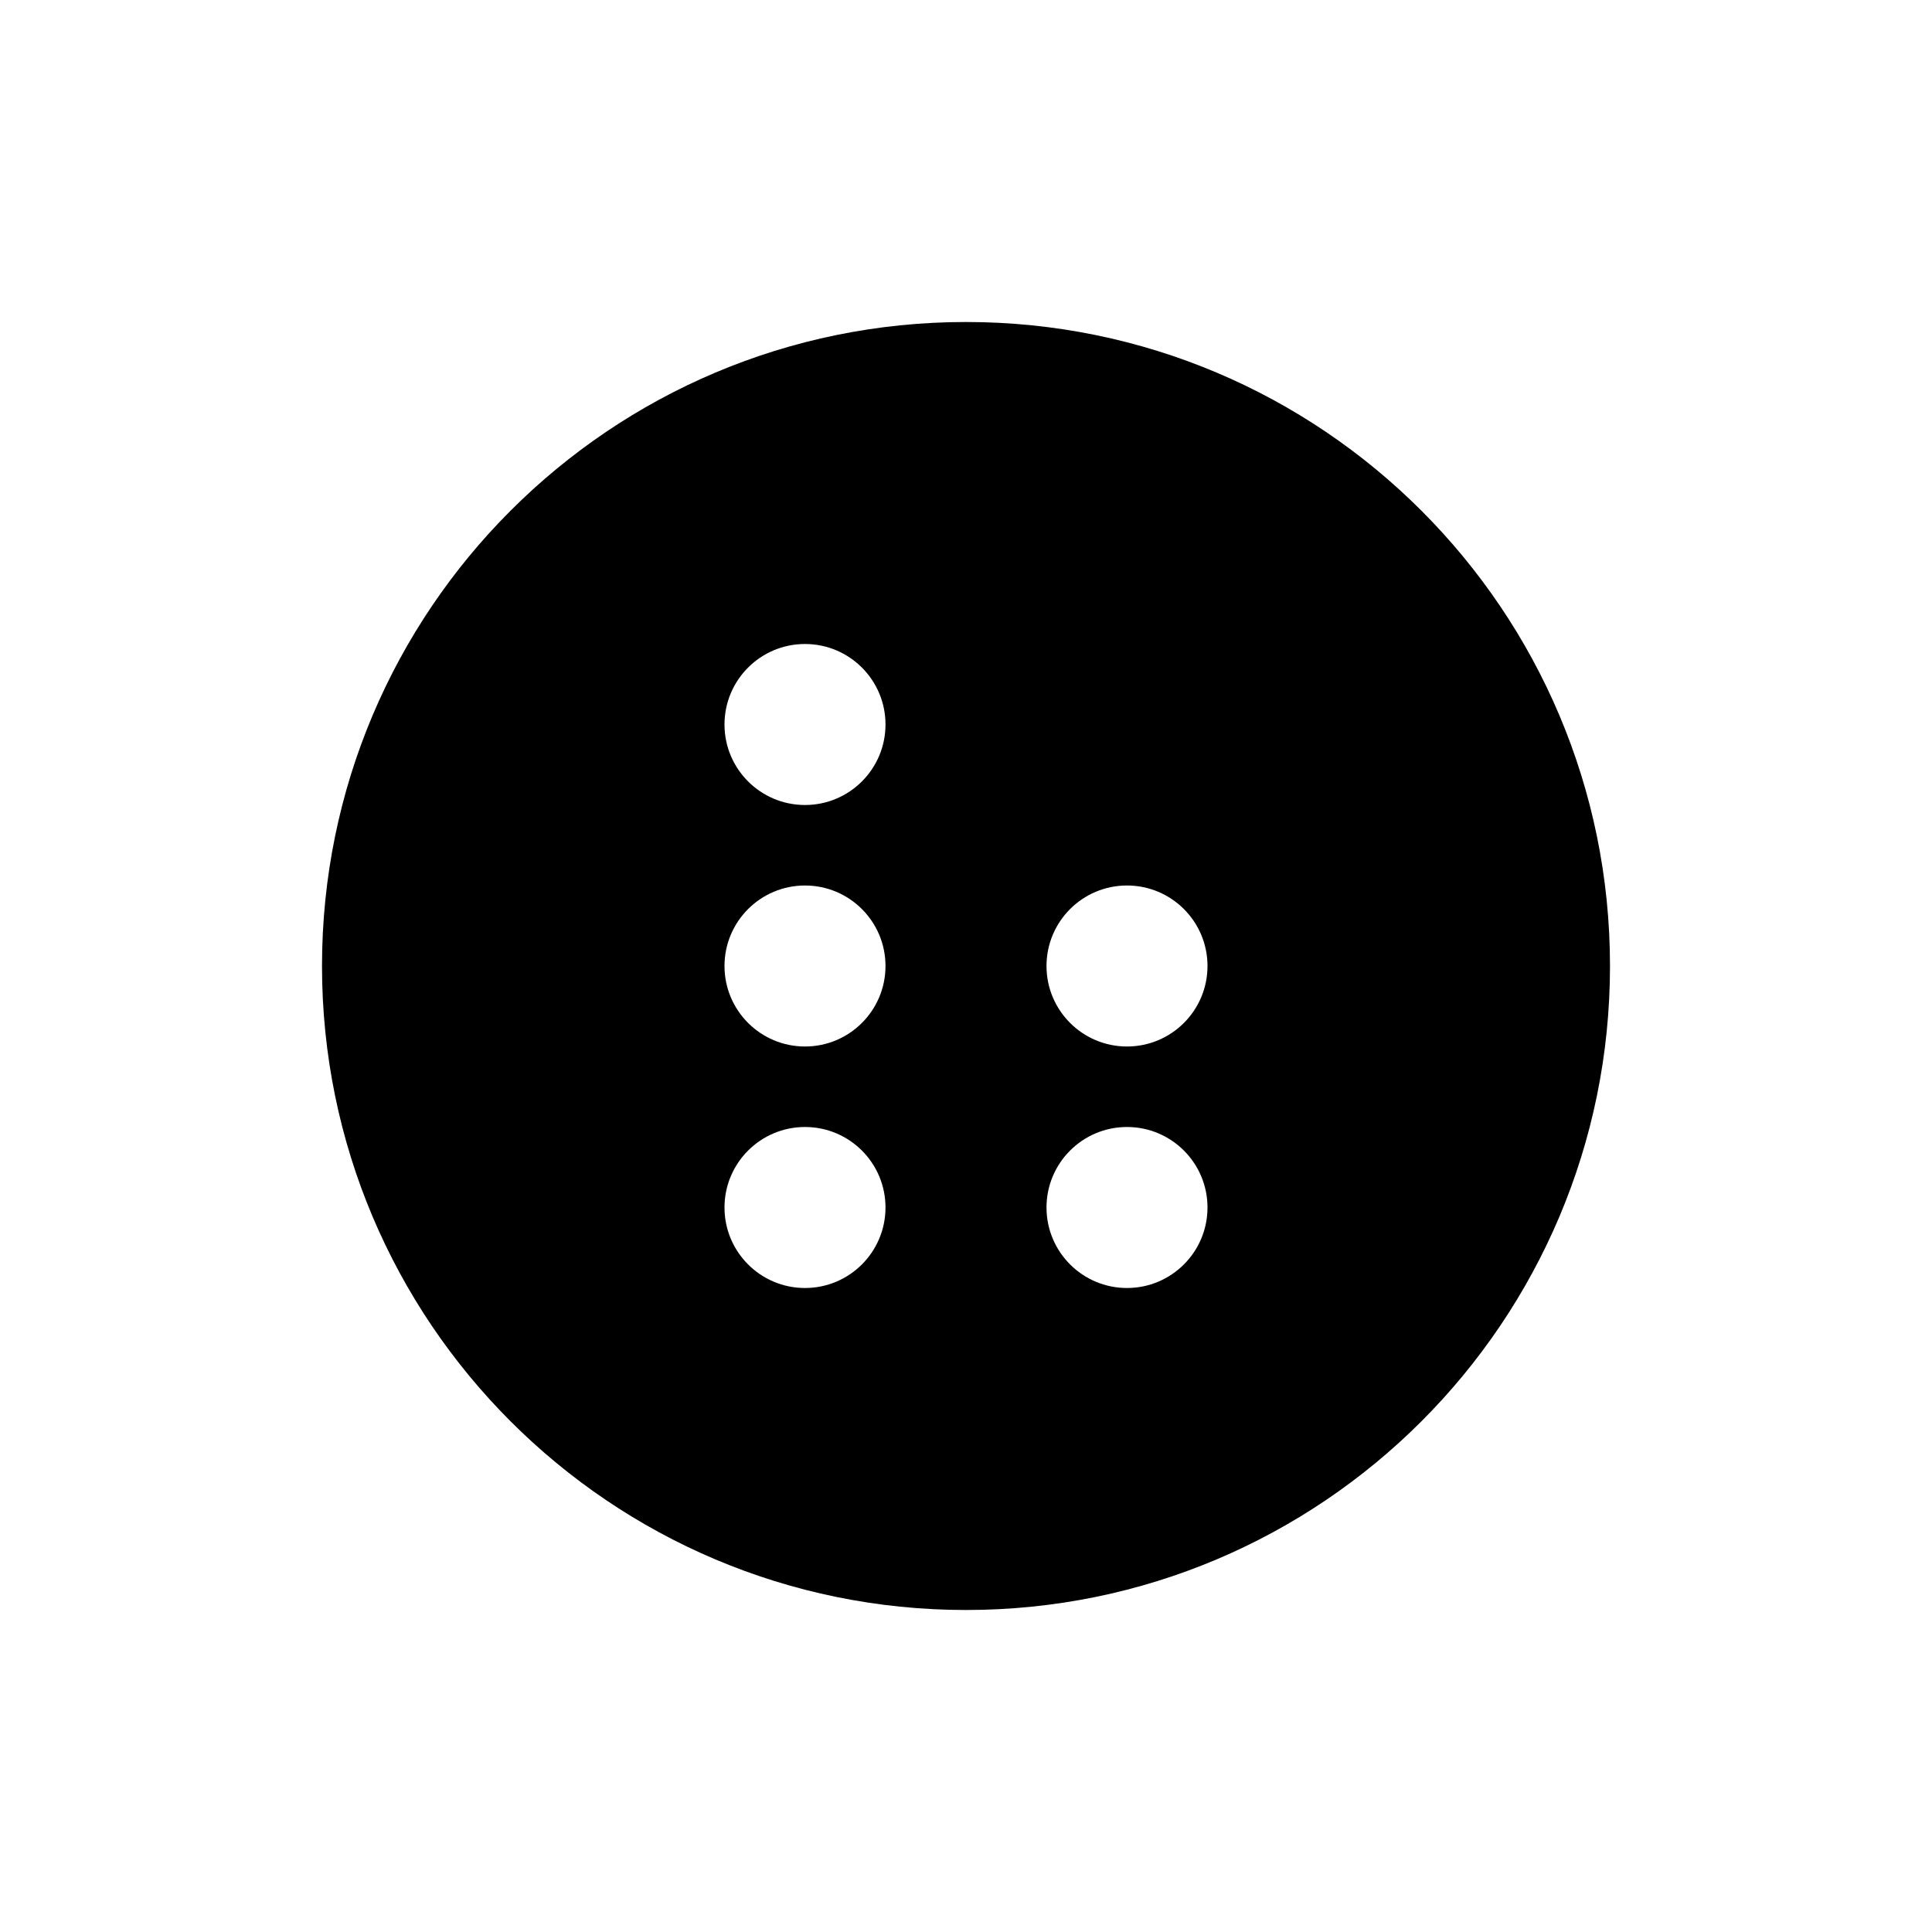
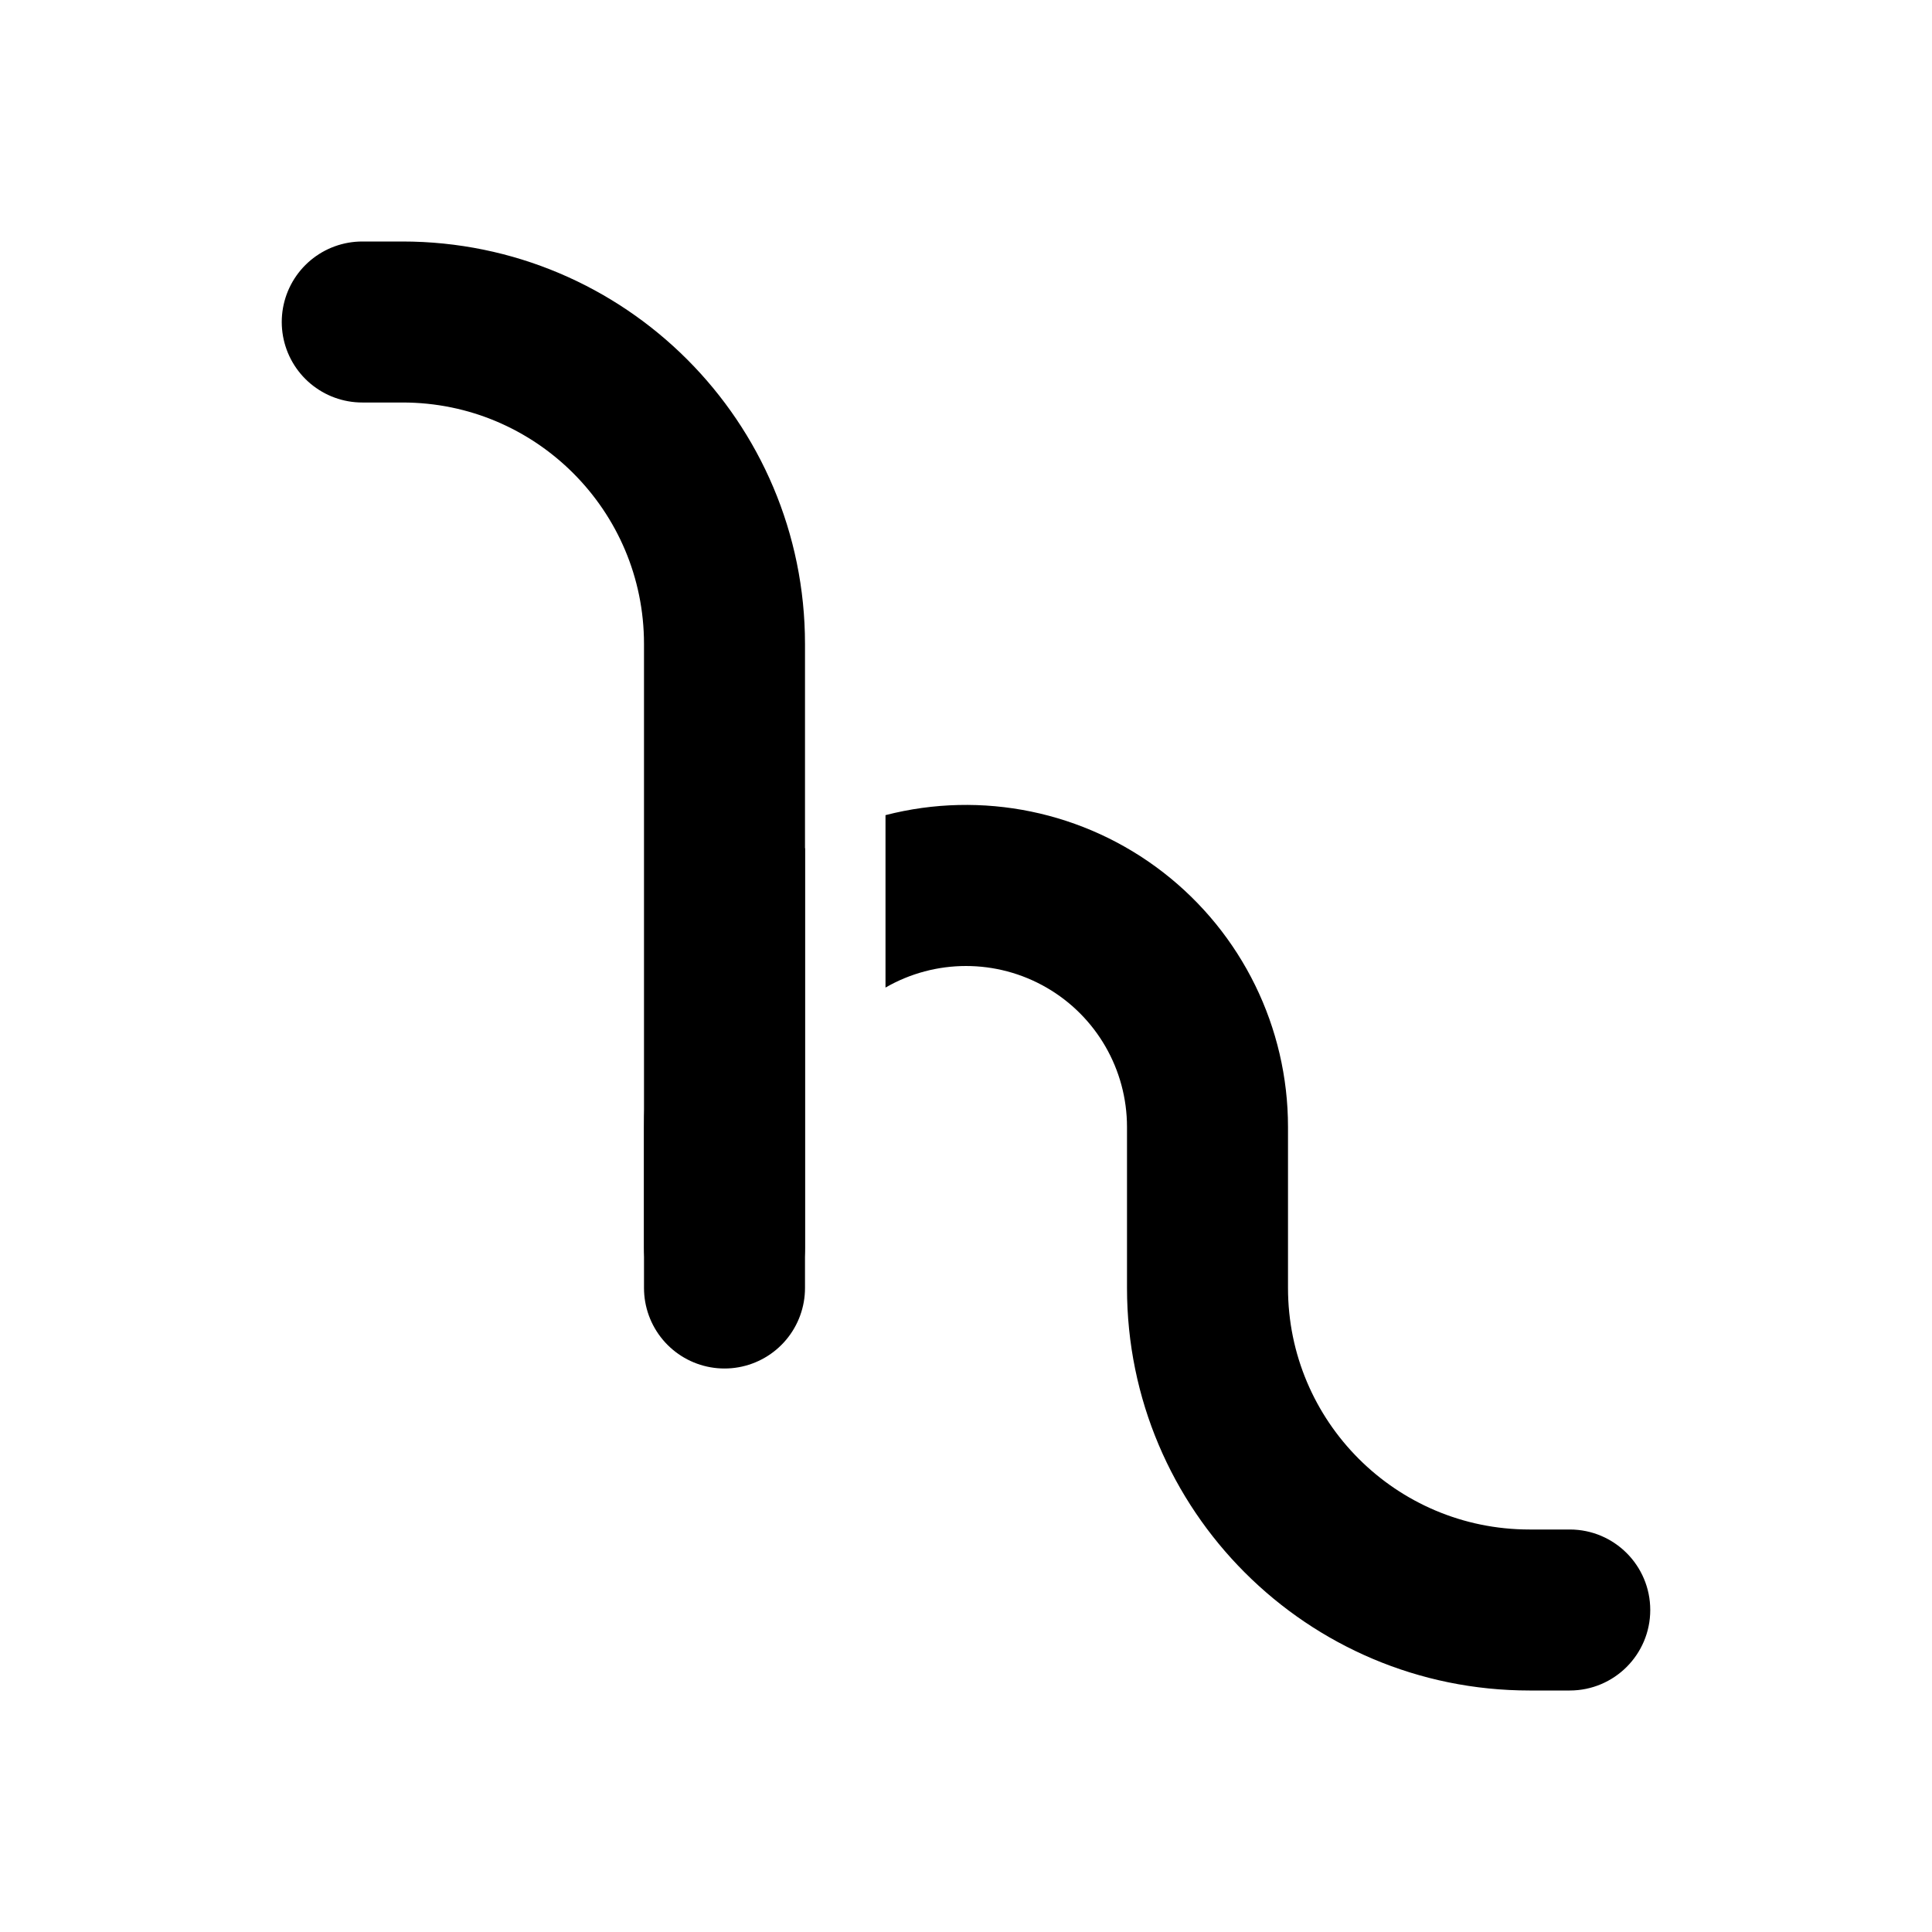
<svg xmlns="http://www.w3.org/2000/svg" fill="none" viewBox="0 0 24 24">
-   <path fill="currentColor" fill-rule="evenodd" d="M12 20a8 8 0 100-16 8 8 0 000 16zM11 9a1 1 0 11-2 0 1 1 0 012 0zm3 4a1 1 0 100-2 1 1 0 000 2zm0 3a1 1 0 100-2 1 1 0 000 2zm-4-3a1 1 0 100-2 1 1 0 000 2zm1 2a1 1 0 11-2 0 1 1 0 012 0z" clip-rule="evenodd" />
+   <path stroke="currentColor" stroke-linecap="round" stroke-width="2" d="M4.5 4H5a4 4 0 014 4v8" />
+   <path fill="currentColor" fill-rule="evenodd" d="M10 10.535A3.998 3.998 0 008 14v1.5a1 1 0 102 0v-4.965zm1 1.733A2 2 0 0114 14v2a5 5 0 005 5h.5a1 1 0 100-2H19a3 3 0 01-3-3v-2a4 4 0 00-5-3.874v2.142z" clip-rule="evenodd" />
</svg>
